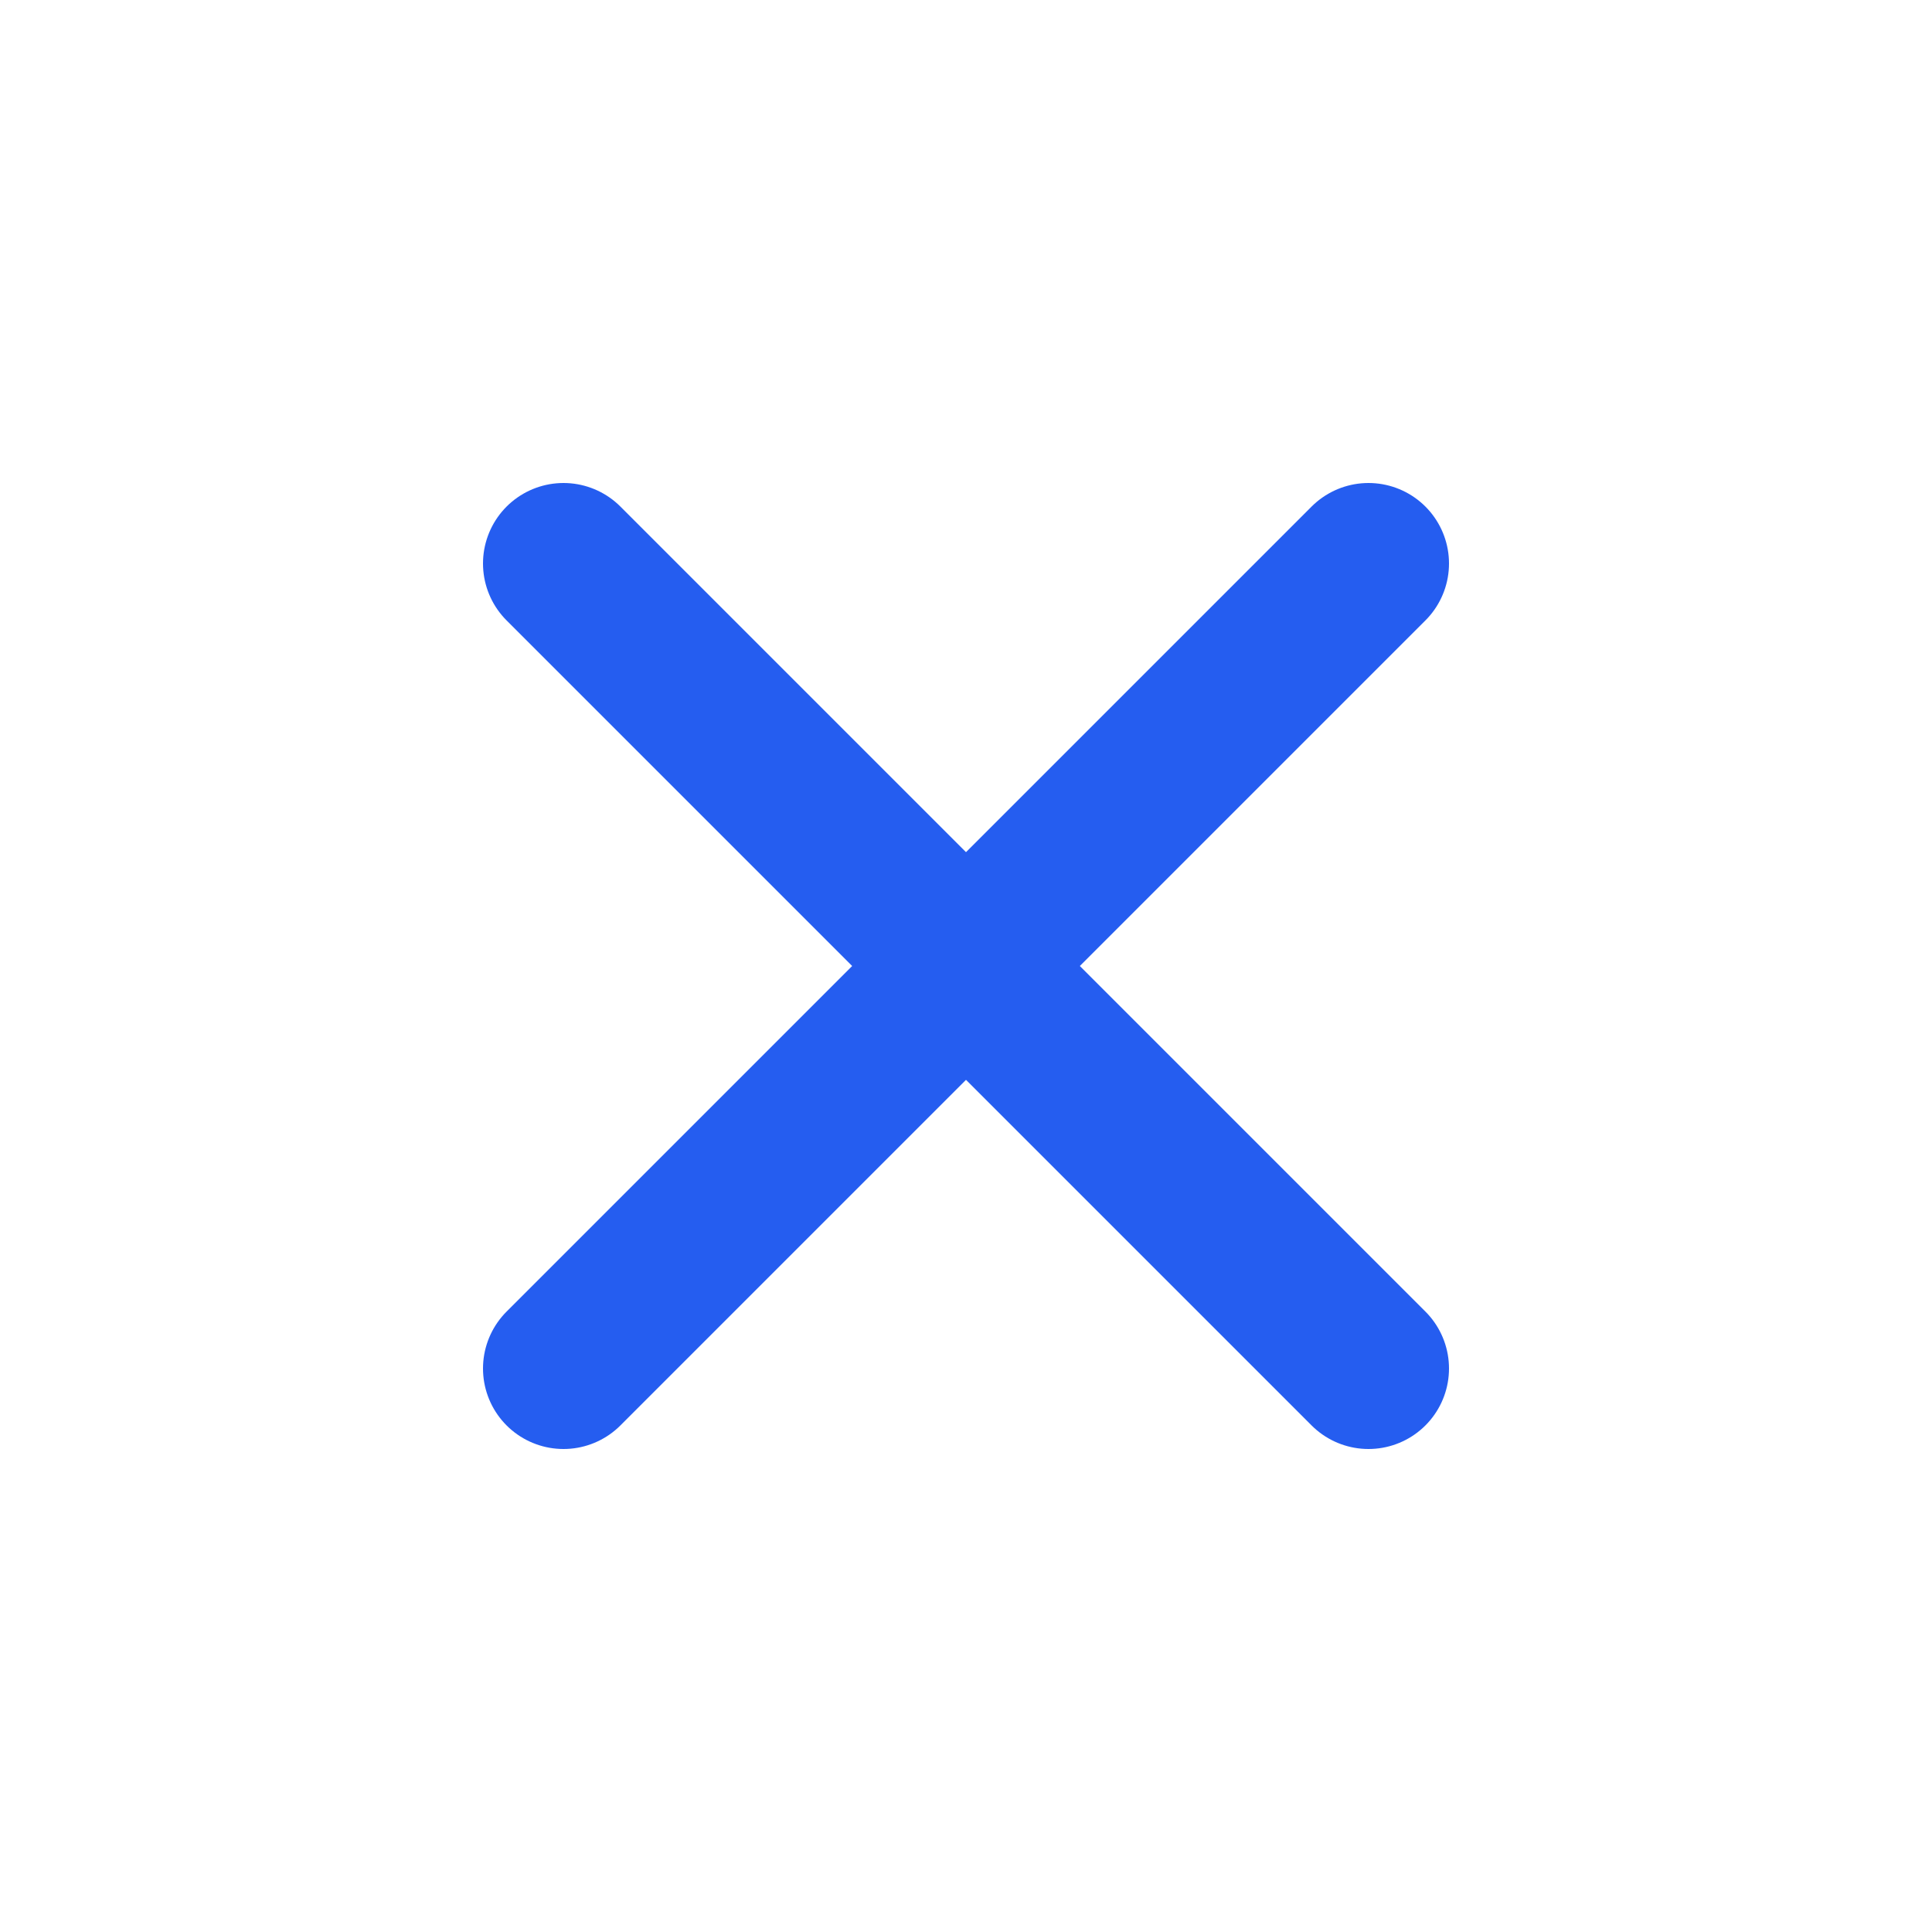
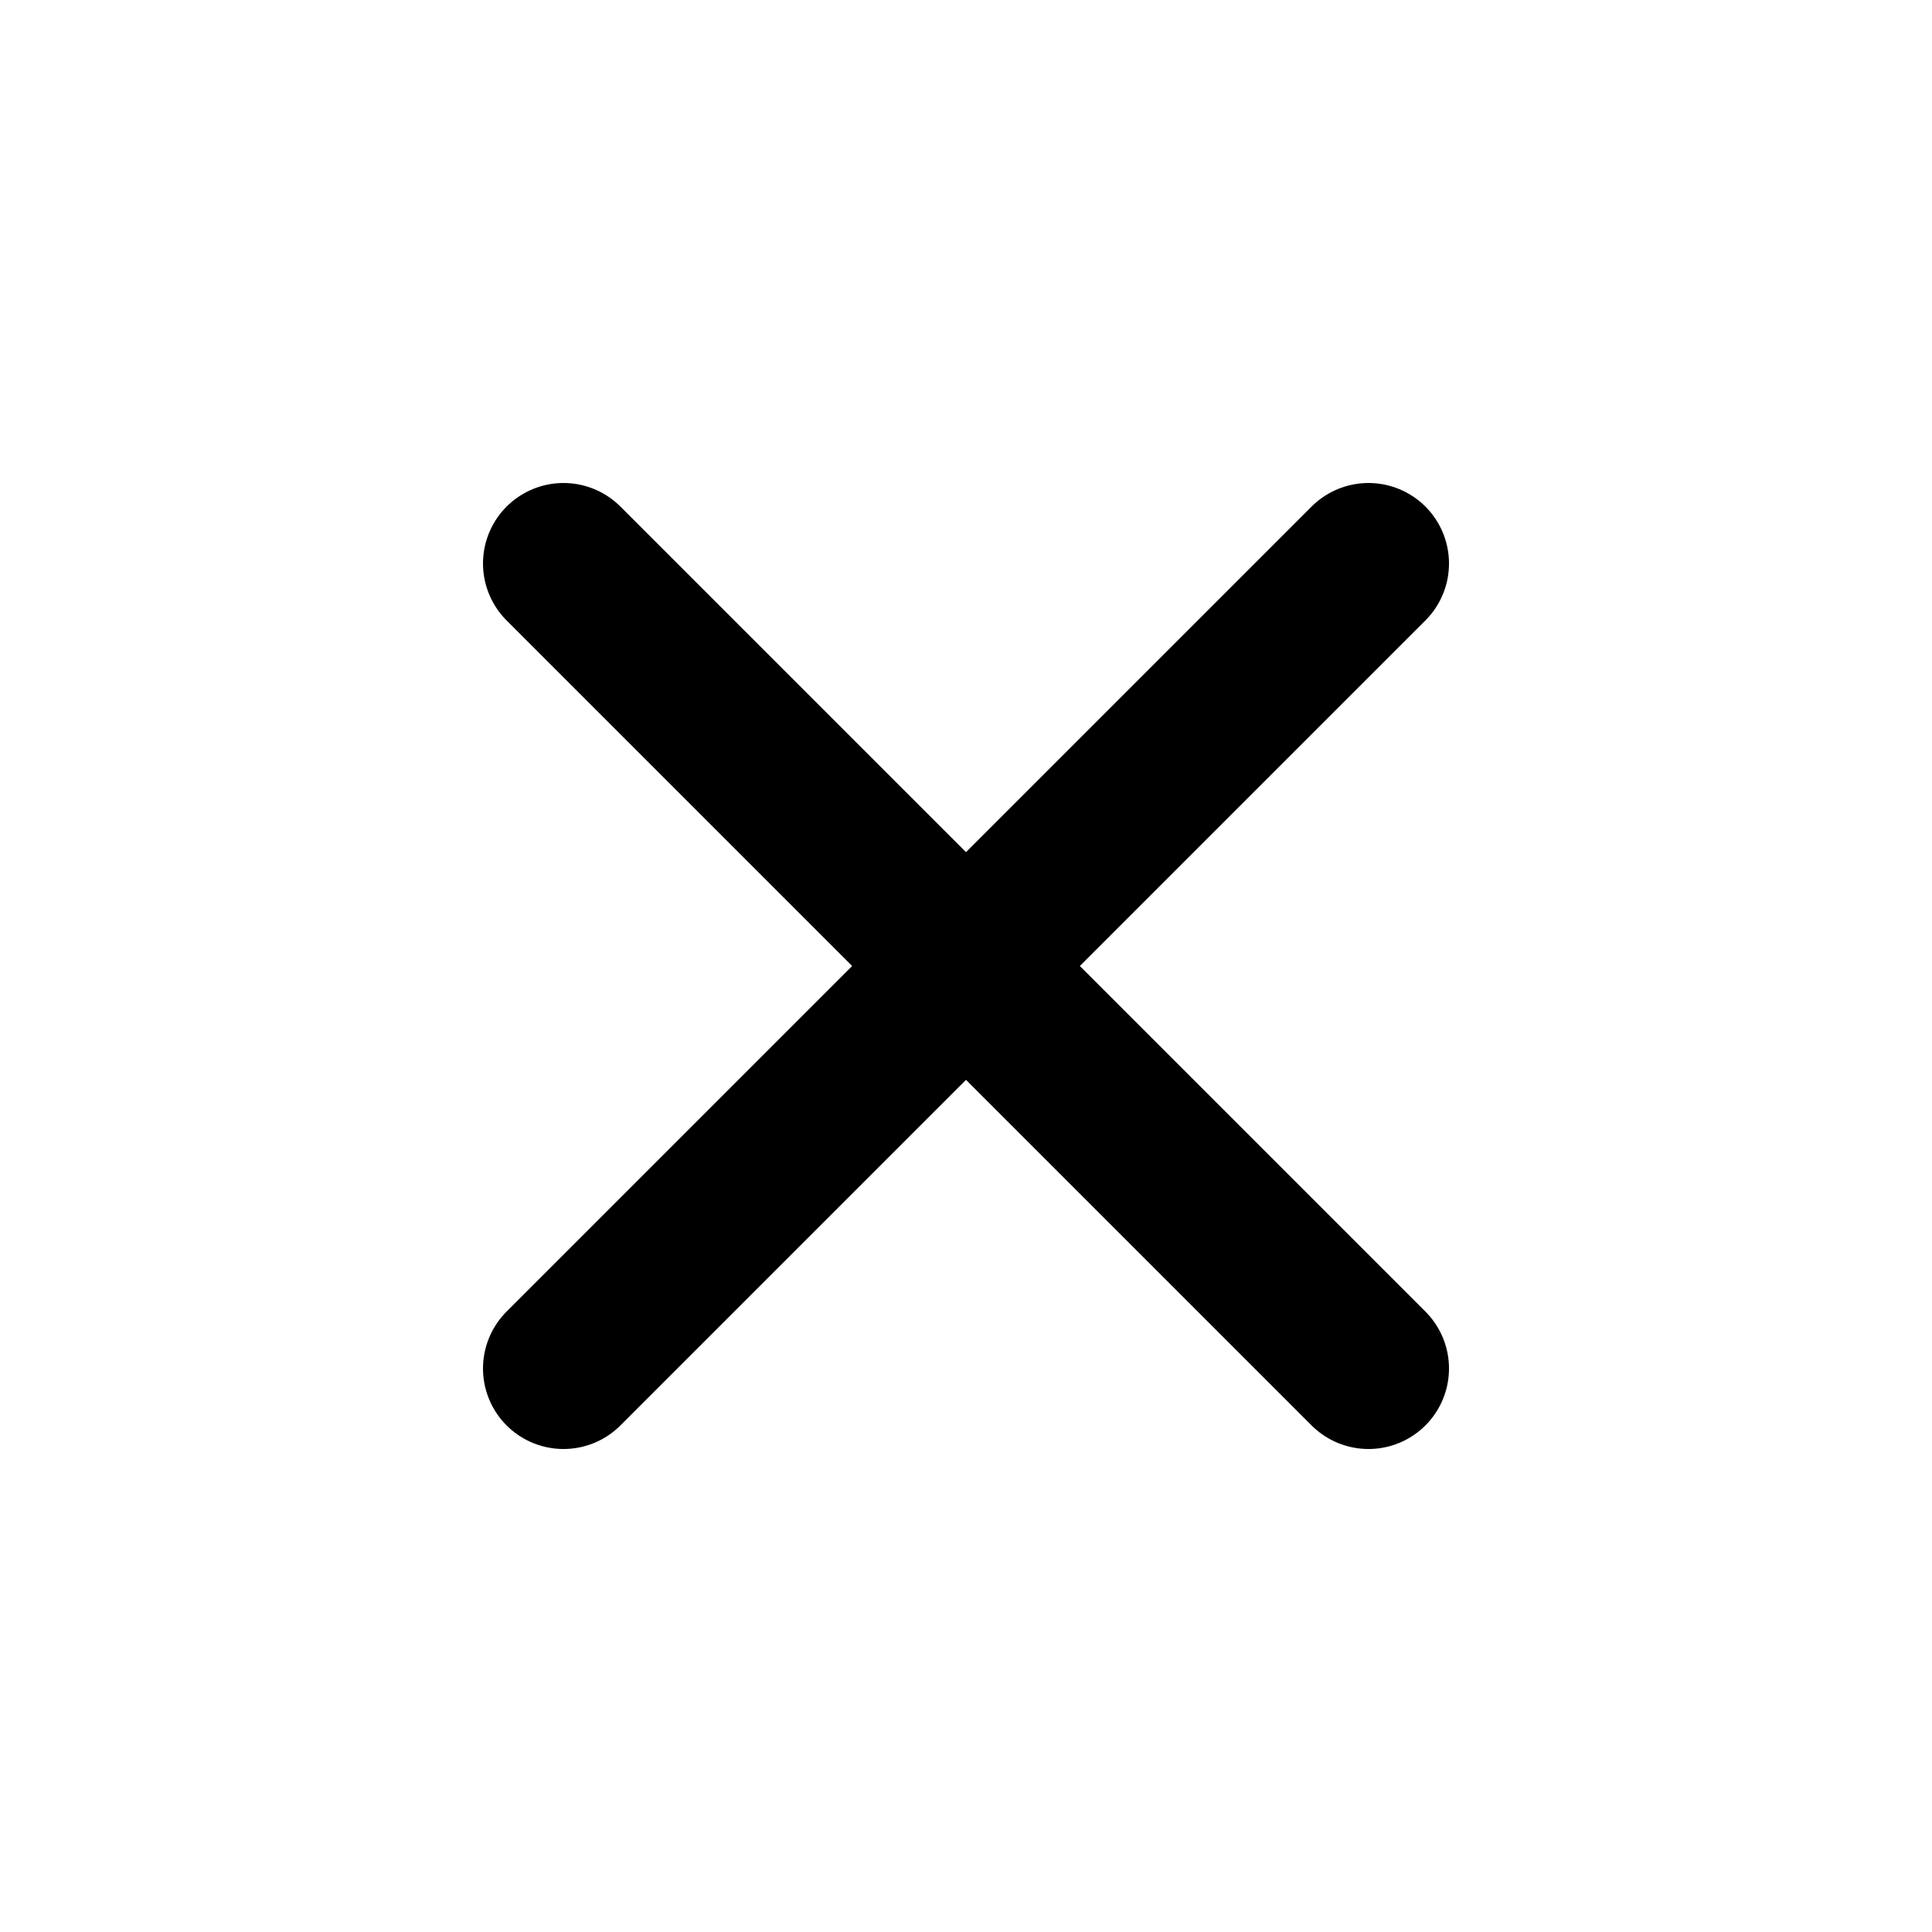
<svg xmlns="http://www.w3.org/2000/svg" width="24" height="24" viewBox="0 0 24 24" fill="none">
  <g id="cloxe">
-     <path id="Vector" d="M17 7L7 17M7 7L17 17" stroke="#255DF0" stroke-width="2" stroke-linecap="round" stroke-linejoin="round" />
+     <path id="Vector" d="M17 7L7 17M7 7L17 17" stroke="black" stroke-width="2" stroke-linecap="round" stroke-linejoin="round" />
  </g>
</svg>
